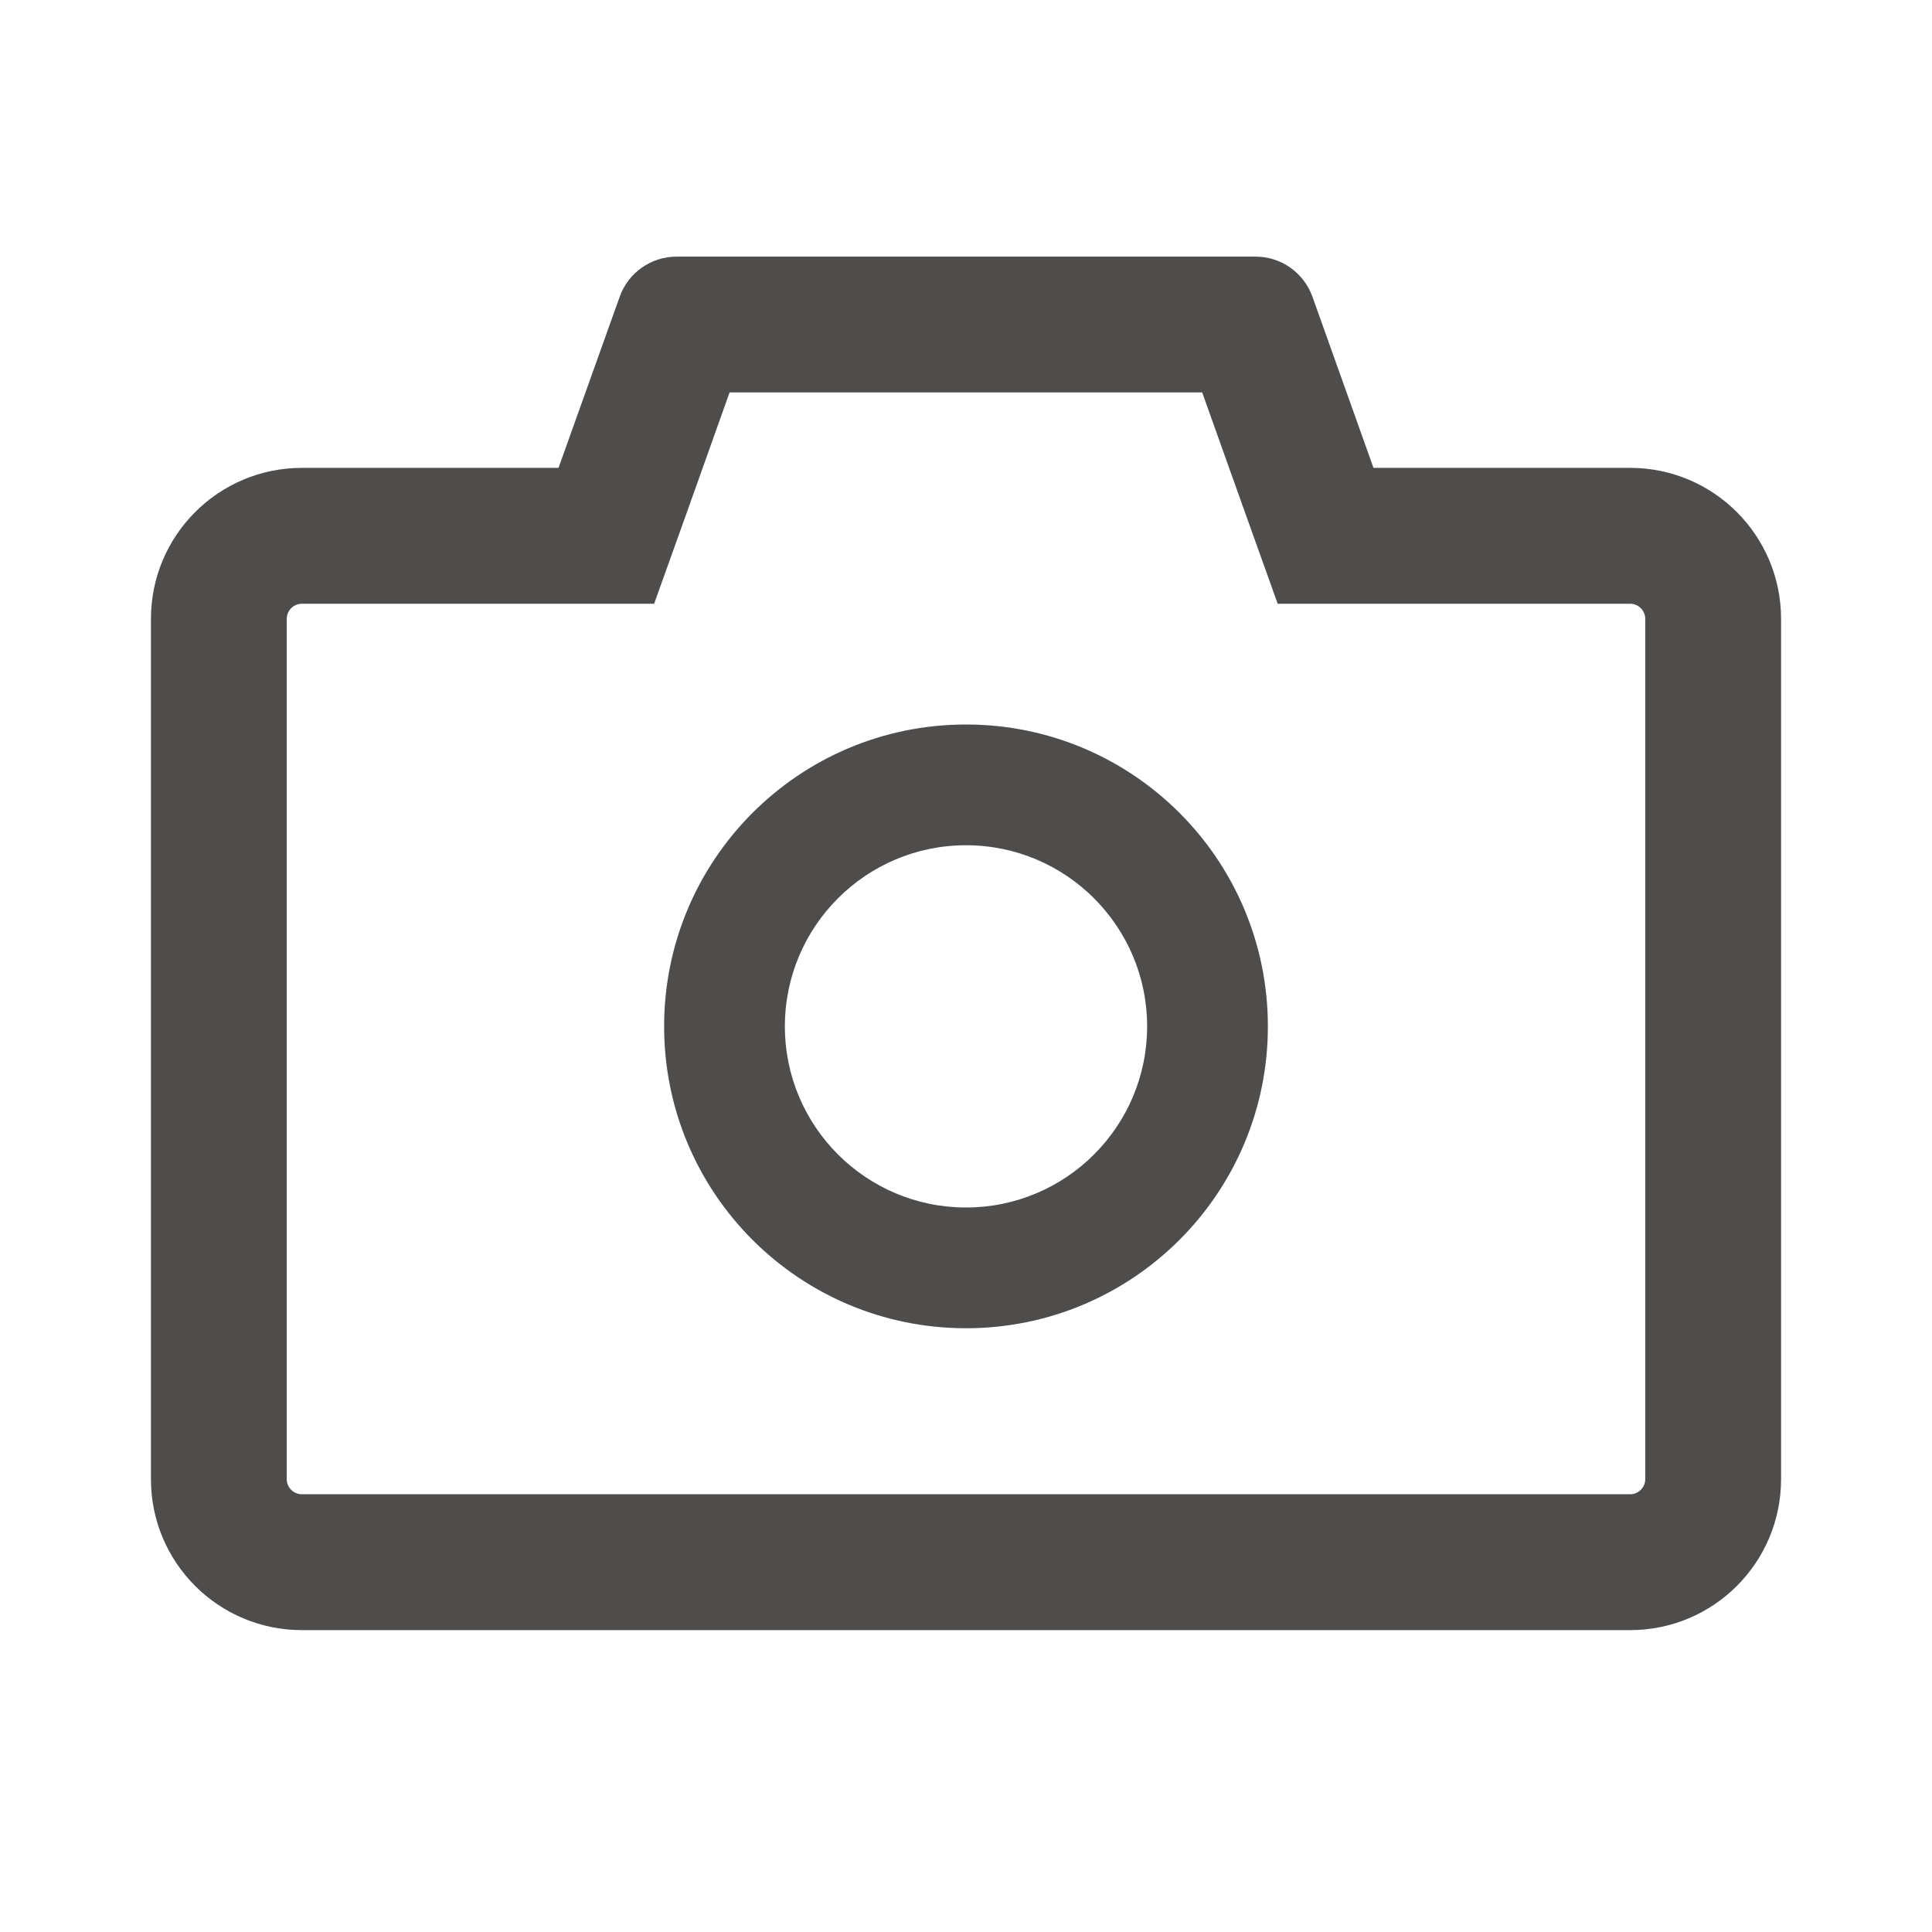
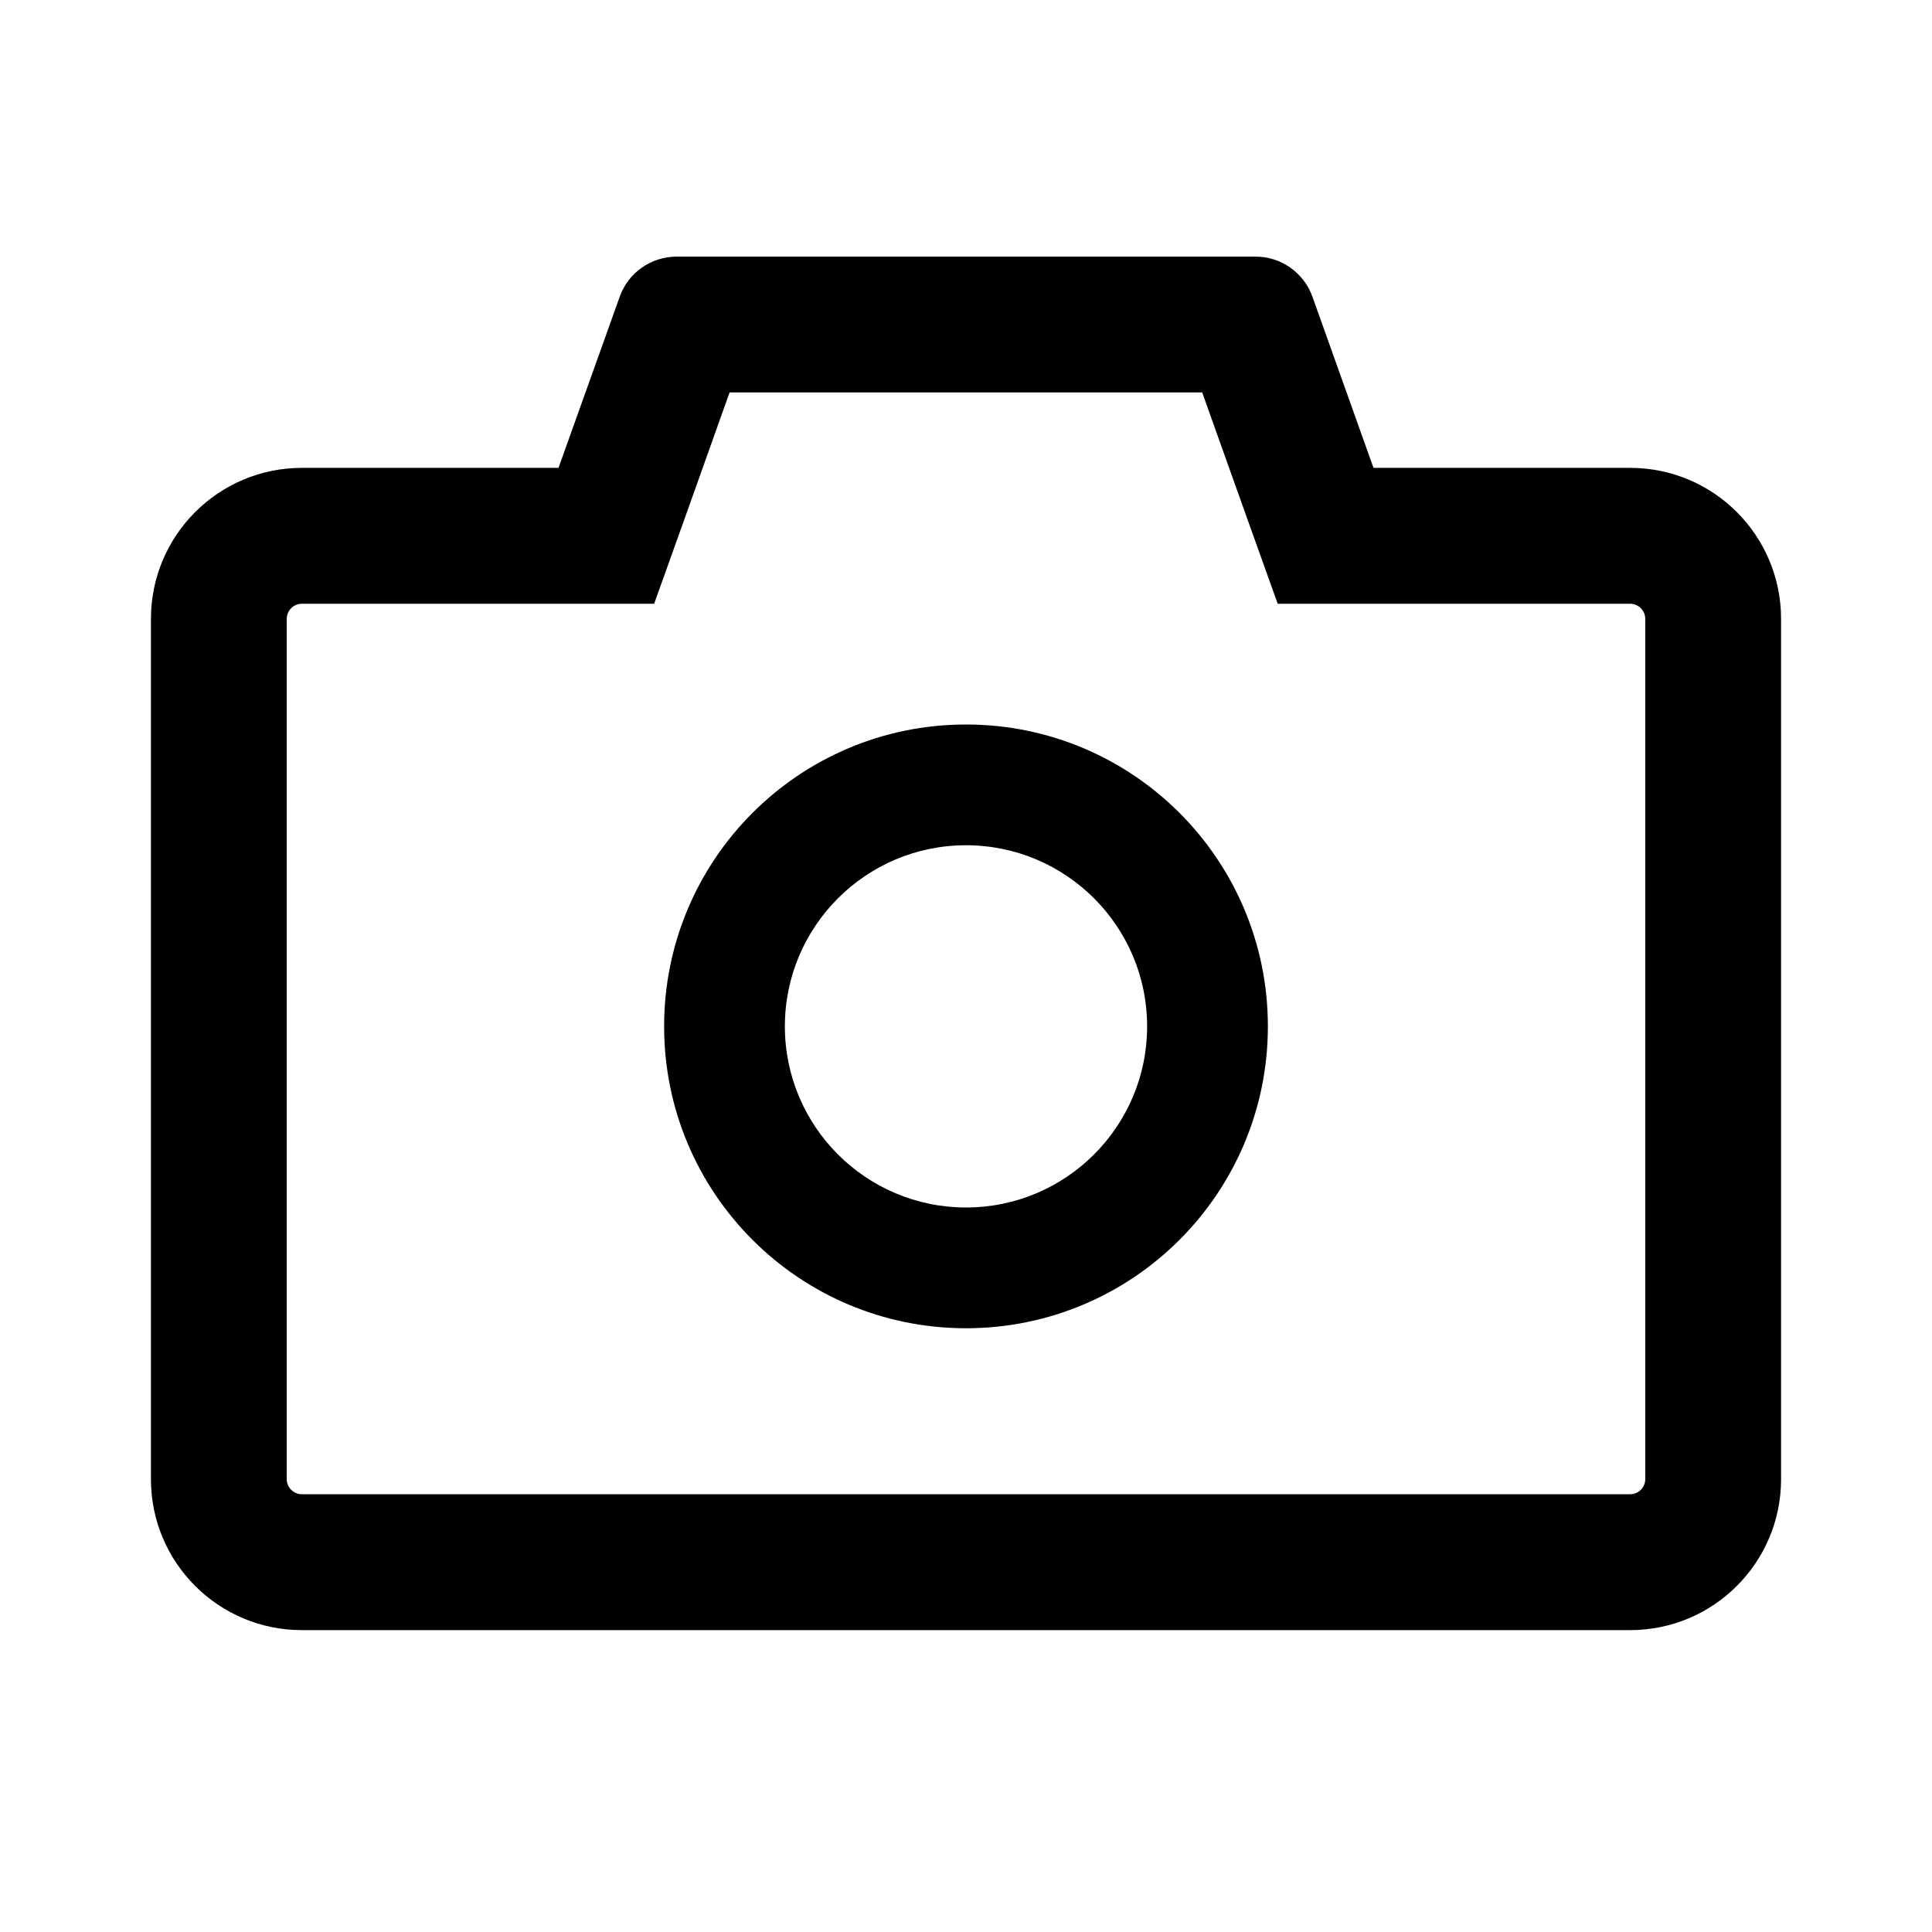
- <svg xmlns="http://www.w3.org/2000/svg" width="24" height="24" viewBox="0 0 24 24" fill="none">
-   <path d="M20.25 5.812H17.062L16.303 3.684C16.251 3.539 16.154 3.413 16.028 3.324C15.901 3.235 15.75 3.187 15.595 3.188H8.405C8.088 3.188 7.805 3.387 7.699 3.684L6.938 5.812H3.75C2.714 5.812 1.875 6.652 1.875 7.688V18.375C1.875 19.411 2.714 20.25 3.75 20.25H20.25C21.286 20.25 22.125 19.411 22.125 18.375V7.688C22.125 6.652 21.286 5.812 20.25 5.812ZM20.438 18.375C20.438 18.478 20.353 18.562 20.25 18.562H3.75C3.647 18.562 3.562 18.478 3.562 18.375V7.688C3.562 7.584 3.647 7.5 3.75 7.5H8.126L8.527 6.38L9.063 4.875H14.934L15.471 6.38L15.872 7.5H20.25C20.353 7.5 20.438 7.584 20.438 7.688V18.375ZM12 9C9.928 9 8.25 10.678 8.25 12.75C8.25 14.822 9.928 16.5 12 16.5C14.072 16.5 15.75 14.822 15.75 12.75C15.75 10.678 14.072 9 12 9ZM12 15C10.758 15 9.75 13.992 9.75 12.75C9.75 11.508 10.758 10.5 12 10.5C13.242 10.5 14.25 11.508 14.25 12.75C14.25 13.992 13.242 15 12 15Z" fill="#4F4C4C" />
+ <svg xmlns="http://www.w3.org/2000/svg" width="current" height="current" viewBox="0 0 24 24" fill="current">
+   <path d="M20.25 5.812H17.062L16.303 3.684C16.251 3.539 16.154 3.413 16.028 3.324C15.901 3.235 15.75 3.187 15.595 3.188H8.405C8.088 3.188 7.805 3.387 7.699 3.684L6.938 5.812H3.75C2.714 5.812 1.875 6.652 1.875 7.688V18.375C1.875 19.411 2.714 20.25 3.75 20.25H20.25C21.286 20.25 22.125 19.411 22.125 18.375V7.688C22.125 6.652 21.286 5.812 20.25 5.812ZM20.438 18.375C20.438 18.478 20.353 18.562 20.25 18.562H3.75C3.647 18.562 3.562 18.478 3.562 18.375V7.688C3.562 7.584 3.647 7.5 3.75 7.5H8.126L8.527 6.38L9.063 4.875H14.934L15.471 6.38L15.872 7.5H20.25C20.353 7.5 20.438 7.584 20.438 7.688V18.375ZM12 9C9.928 9 8.25 10.678 8.25 12.75C8.25 14.822 9.928 16.5 12 16.5C14.072 16.5 15.75 14.822 15.75 12.75C15.75 10.678 14.072 9 12 9ZM12 15C10.758 15 9.75 13.992 9.75 12.75C9.75 11.508 10.758 10.5 12 10.5C13.242 10.5 14.25 11.508 14.25 12.75C14.25 13.992 13.242 15 12 15Z" fill="current" />
</svg>
